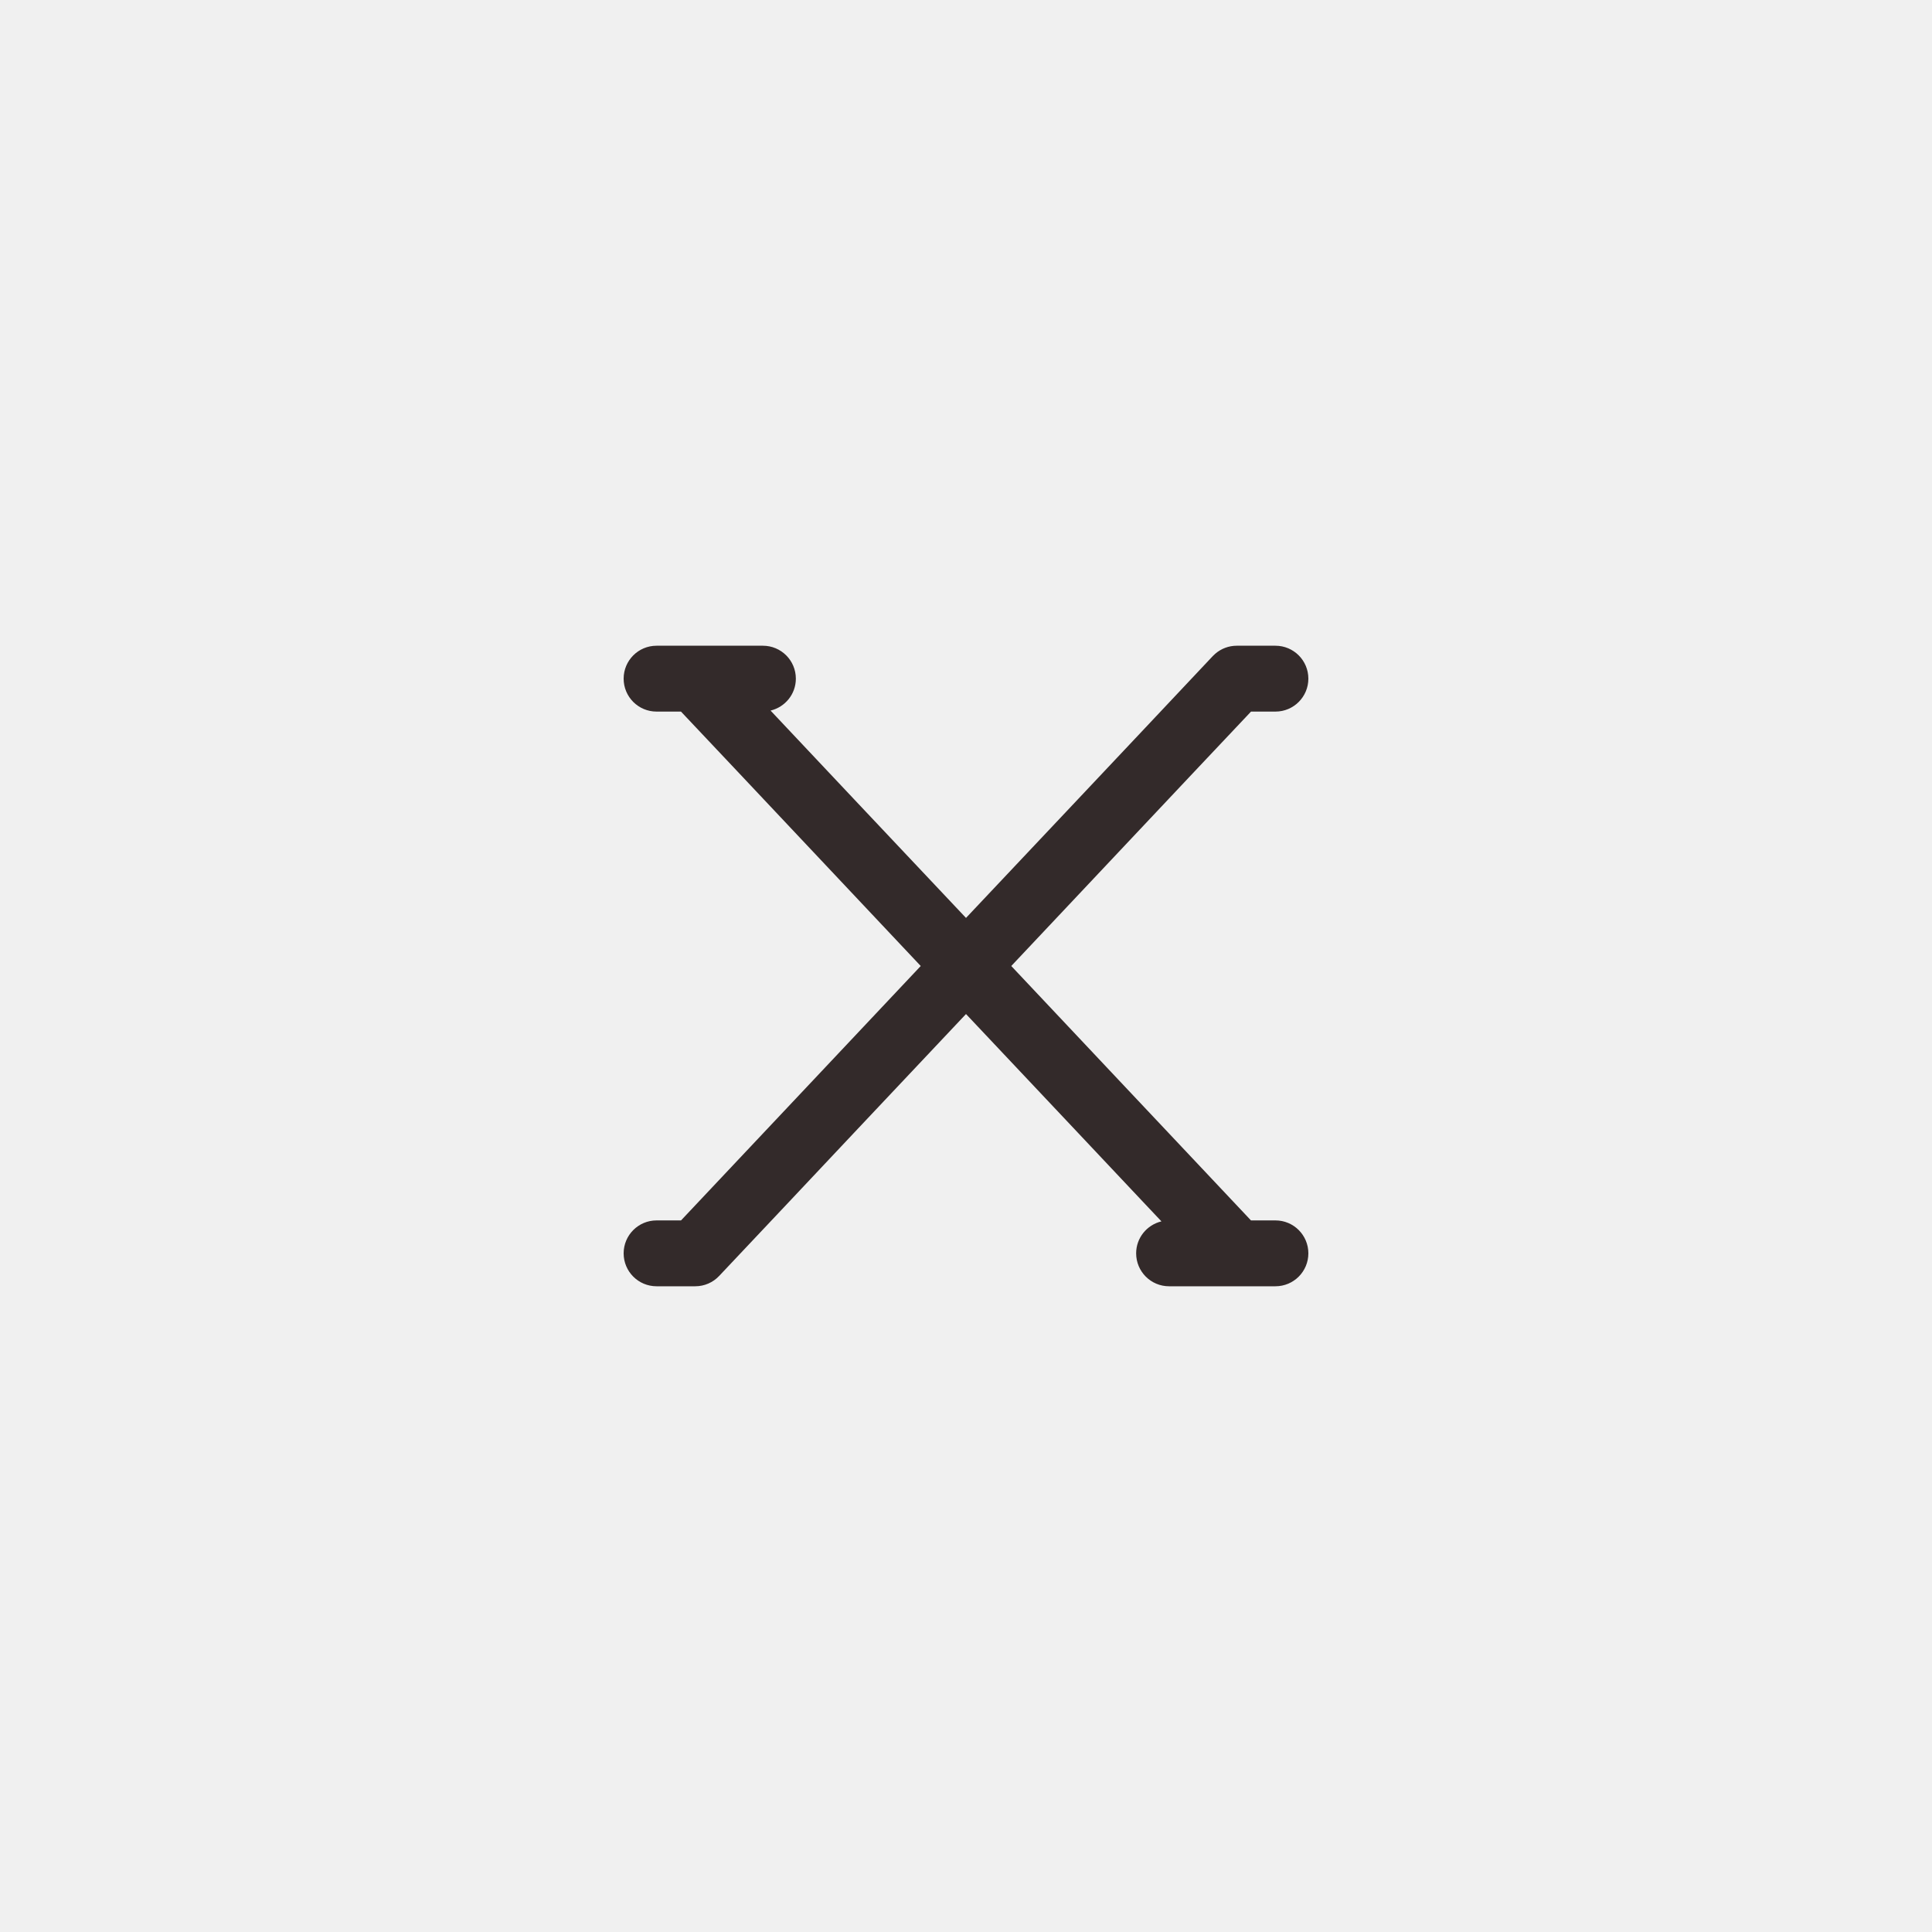
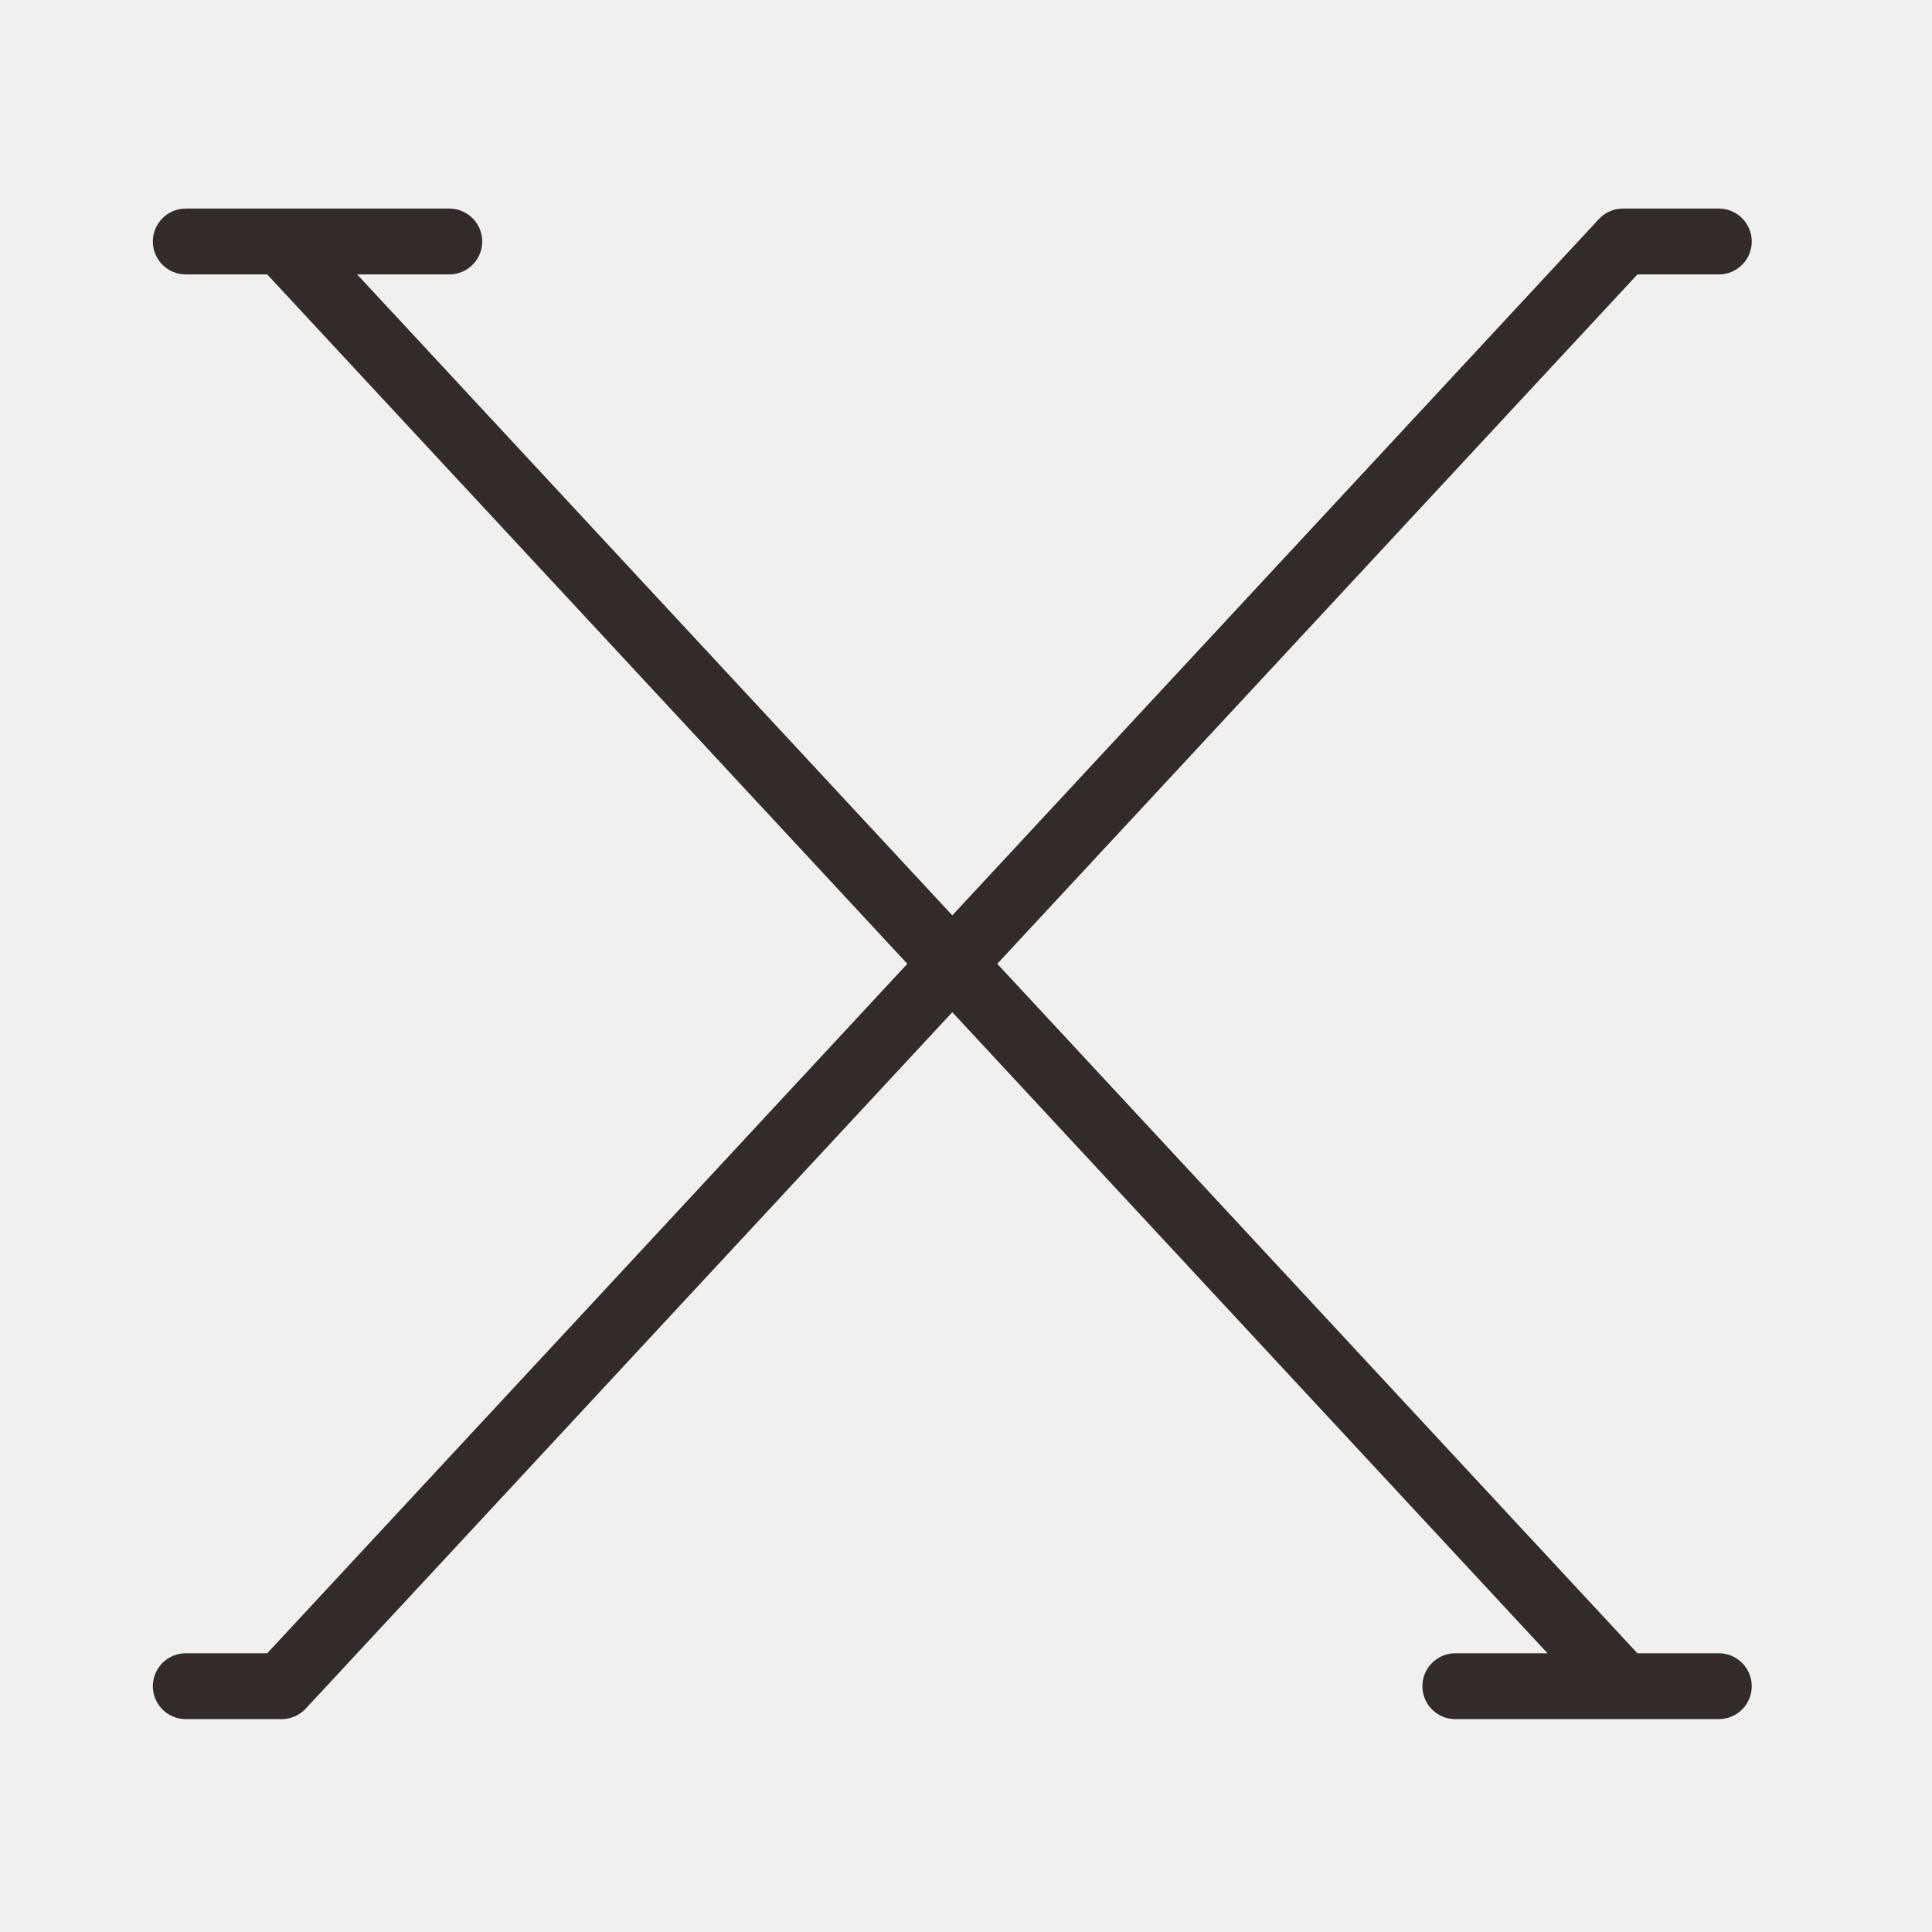
<svg xmlns="http://www.w3.org/2000/svg" width="44" height="44" viewBox="0 0 44 44" fill="none">
-   <g clip-path="url(#clip0_1218_14027)">
-     <path d="M17.375 14.706C17.79 14.706 18.125 15.042 18.125 15.456C18.125 15.81 17.879 16.104 17.549 16.183L17.921 16.578L19.462 18.214L22 20.905L24.538 18.214L26.08 16.578L27.621 14.941L27.676 14.889C27.812 14.771 27.986 14.706 28.166 14.706H29.047C29.462 14.706 29.797 15.042 29.797 15.456C29.797 15.87 29.462 16.206 29.047 16.206H28.491L27.17 17.606L25.629 19.242L23.031 22L25.629 24.758L27.17 26.393L28.49 27.794H29.047C29.462 27.794 29.797 28.13 29.797 28.544C29.797 28.958 29.462 29.294 29.047 29.294H26.625C26.21 29.294 25.875 28.958 25.875 28.544C25.875 28.19 26.121 27.895 26.451 27.816L26.08 27.423L24.538 25.786L22 23.094L19.462 25.786L17.921 27.423L16.379 29.058C16.238 29.209 16.04 29.294 15.834 29.294H14.953C14.538 29.294 14.203 28.958 14.203 28.544C14.203 28.13 14.539 27.794 14.953 27.794H15.51L16.83 26.393L18.371 24.758L20.969 22L18.371 19.242L16.83 17.606L15.509 16.206H14.953C14.538 16.206 14.203 15.87 14.203 15.456C14.203 15.042 14.538 14.706 14.953 14.706H17.375Z" fill="#332A2A" />
+   <g clip-path="url(#clip0_2153_13489)">
+     <path d="M10.232 4.75C10.646 4.75 10.982 5.086 10.982 5.5C10.982 5.914 10.646 6.25 10.232 6.25H8.134L10.782 9.102L14.6 13.215L21.688 20.847L28.776 13.215L32.596 9.102L36.414 4.989L36.469 4.935C36.605 4.816 36.781 4.75 36.964 4.75H39.145C39.559 4.75 39.895 5.086 39.895 5.5C39.895 5.914 39.559 6.25 39.145 6.25H37.291L33.694 10.123L29.876 14.236L22.712 21.95L29.876 29.666L33.694 33.779L37.291 37.652H39.145C39.559 37.652 39.895 37.988 39.895 38.402C39.895 38.816 39.559 39.152 39.145 39.152H33.144C32.73 39.152 32.394 38.816 32.394 38.402C32.394 37.988 32.73 37.652 33.144 37.652H35.244L32.596 34.8L28.776 30.686L21.688 23.052L14.6 30.686L10.782 34.8L6.963 38.912C6.821 39.065 6.622 39.152 6.414 39.152H4.231C3.817 39.152 3.481 38.816 3.481 38.402C3.481 37.988 3.817 37.652 4.231 37.652H6.086L9.682 33.779L13.502 29.666L20.664 21.95L13.502 14.236L9.682 10.123L6.086 6.25H4.231C3.817 6.25 3.481 5.914 3.481 5.5C3.481 5.086 3.817 4.75 4.231 4.75H10.232Z" fill="#332A2A" />
  </g>
  <defs>
-     <clipPath id="clip0_1218_14027">
+     <clipPath id="clip0_2153_13489">
      <rect width="44" height="44" fill="white" />
    </clipPath>
  </defs>
</svg>
